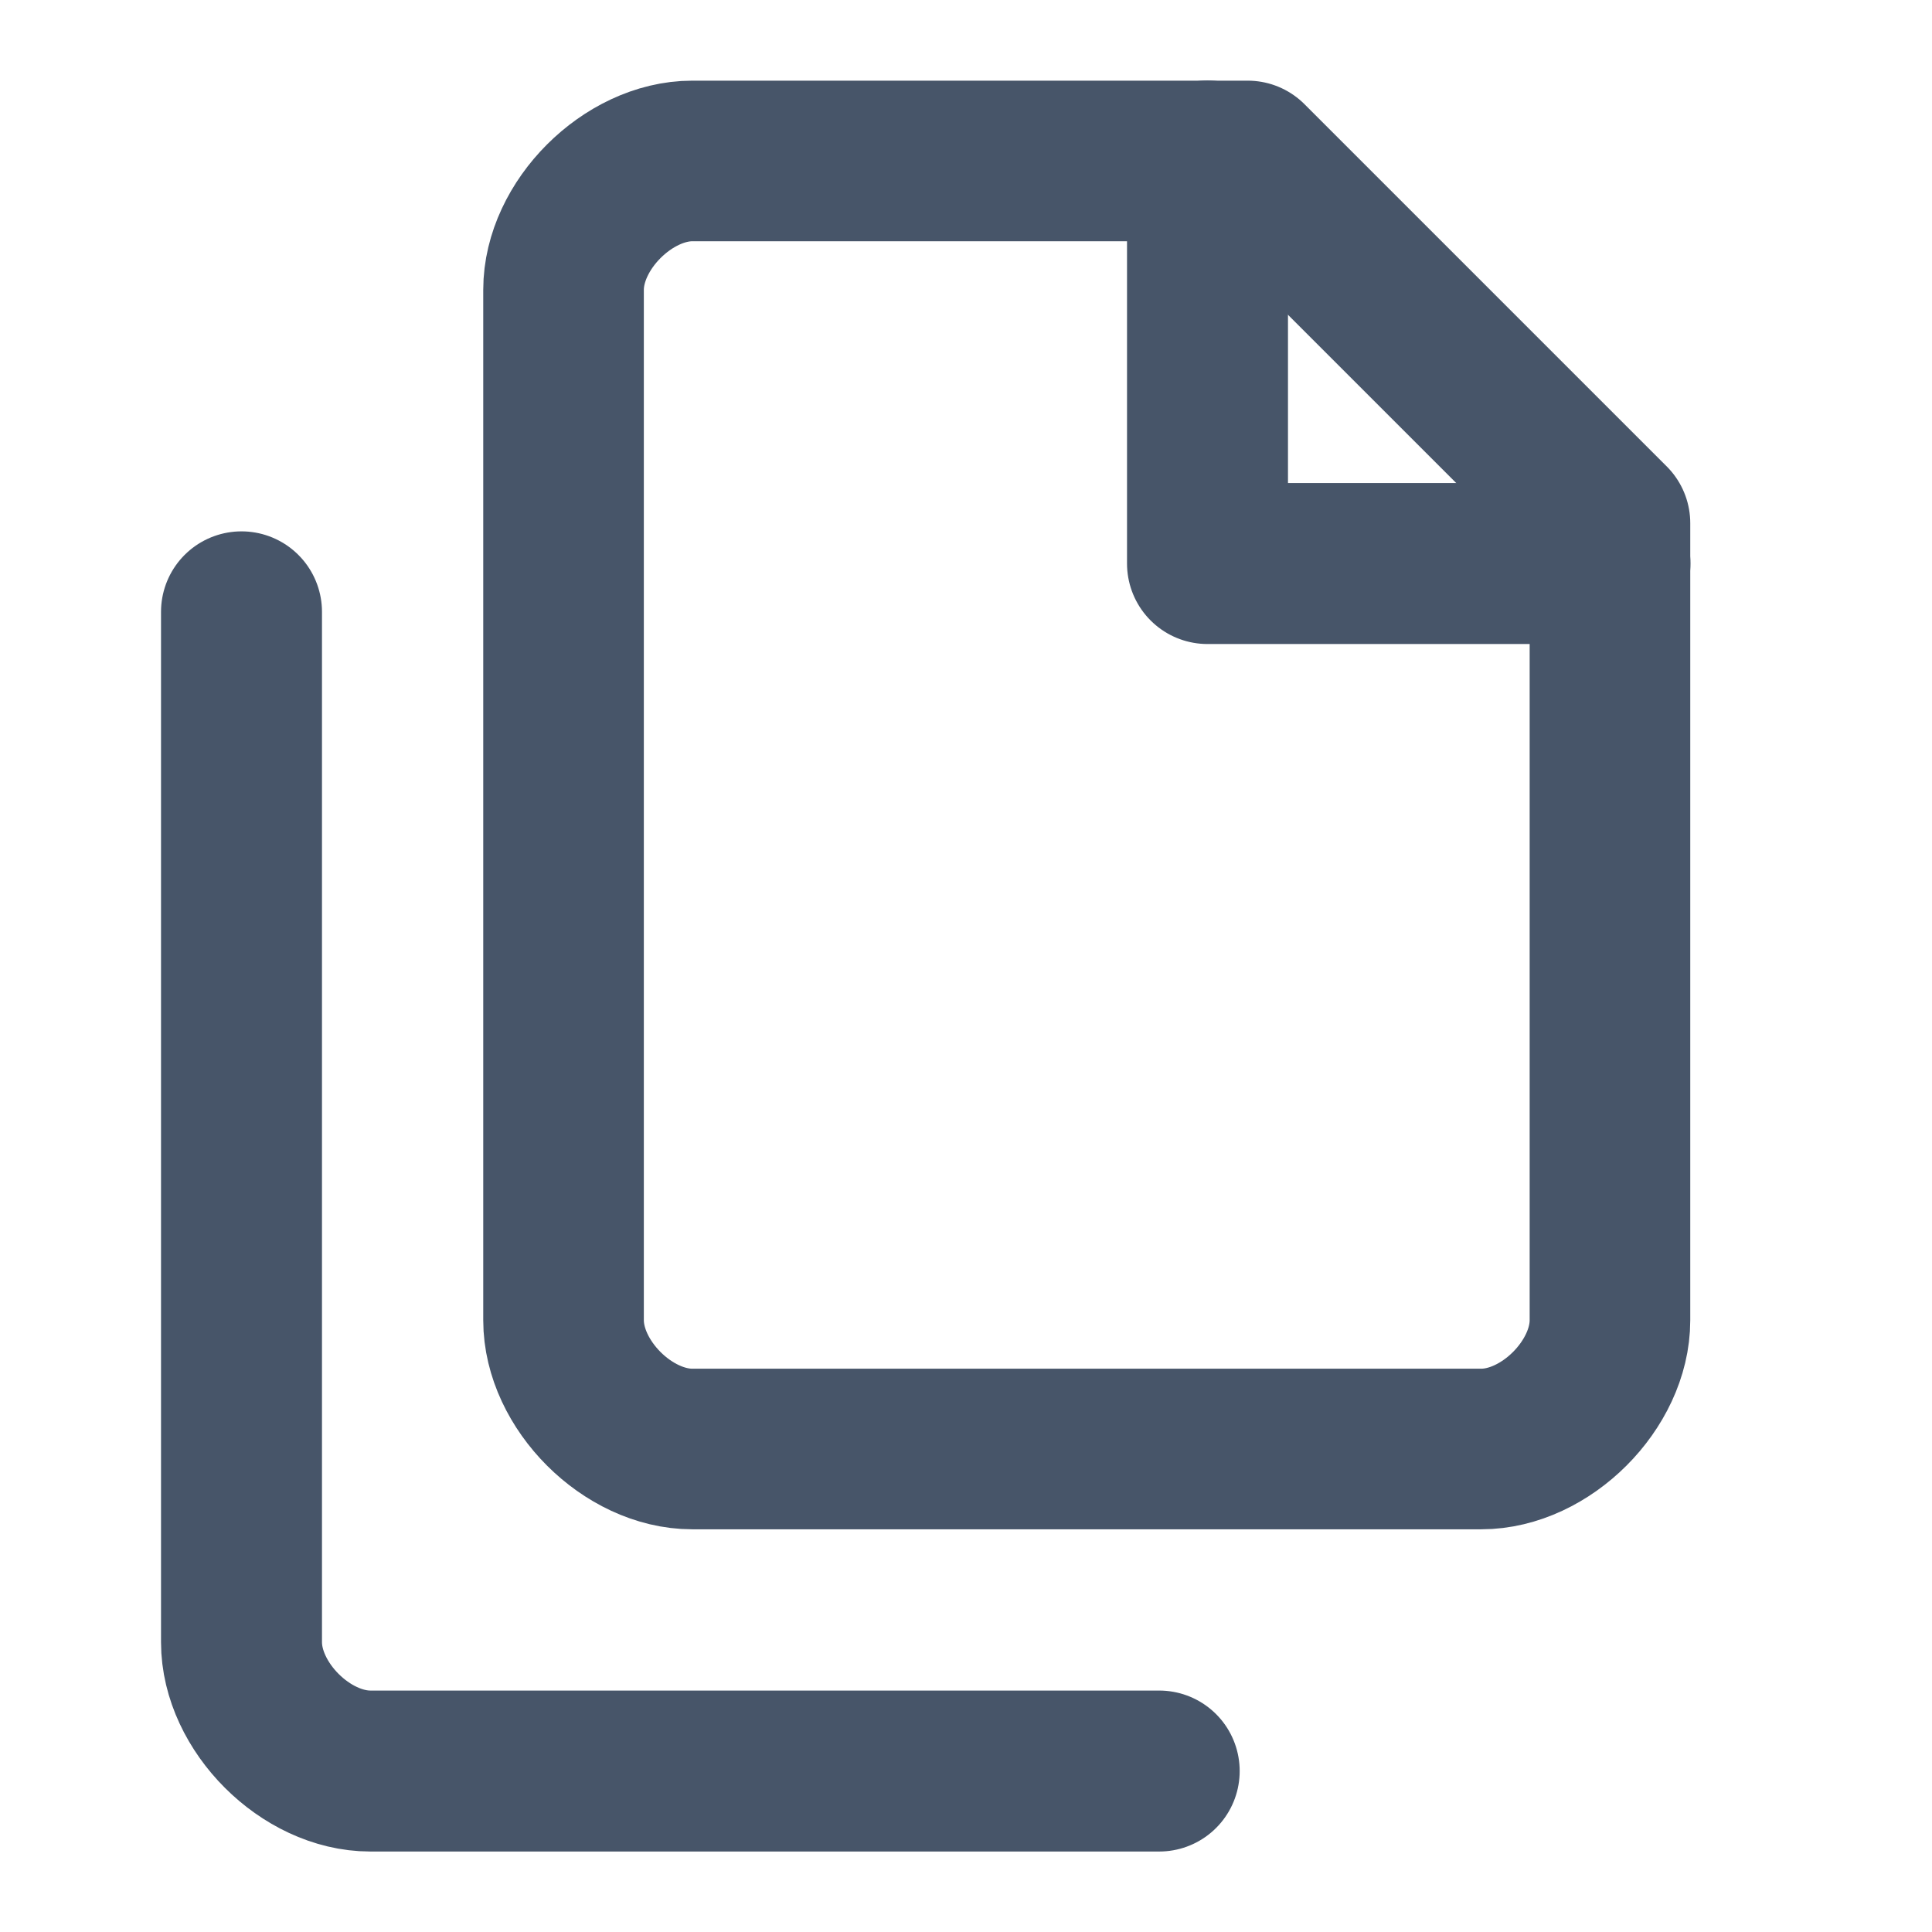
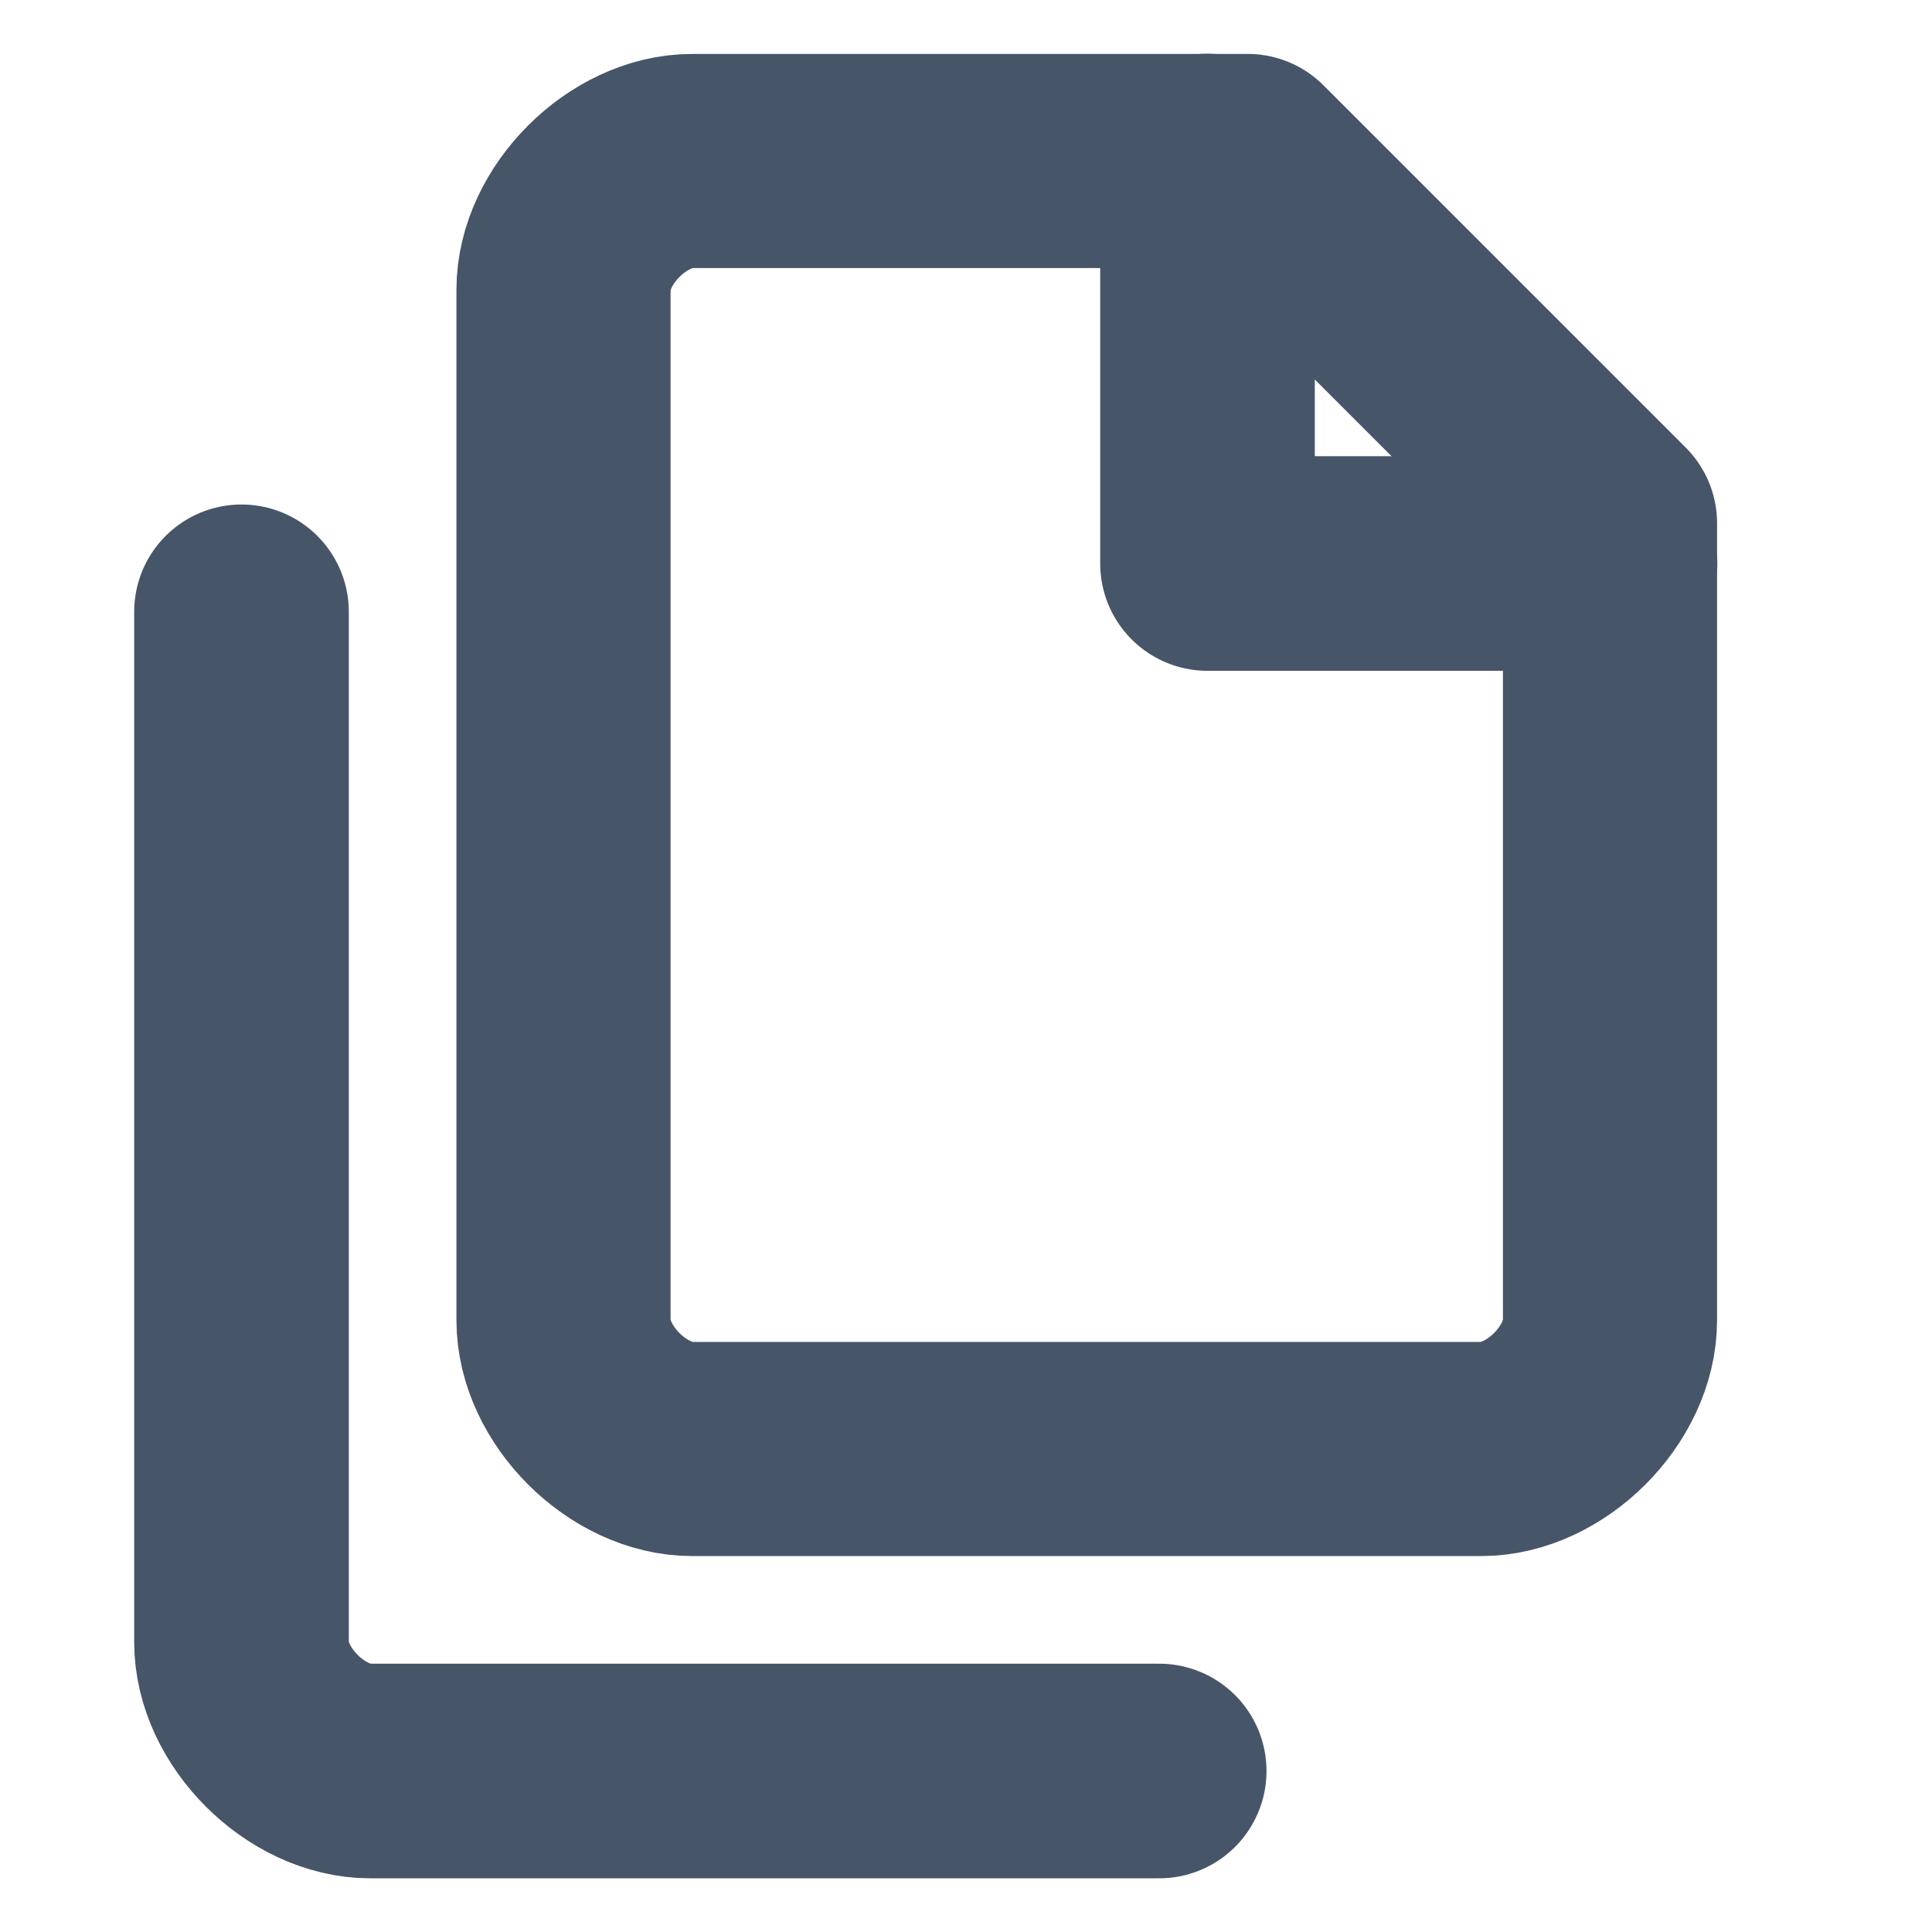
- <svg xmlns="http://www.w3.org/2000/svg" width="16" height="16" viewBox="0 0 16 16" fill="none">
-   <path d="M10.333 1.333H5.733C5.467 1.333 5.2 1.467 5 1.667C4.8 1.867 4.667 2.134 4.667 2.4V10.934C4.667 11.2 4.8 11.467 5 11.667C5.2 11.867 5.467 12 5.733 12H12.267C12.533 12 12.8 11.867 13 11.667C13.2 11.467 13.333 11.2 13.333 10.934V4.333L10.333 1.333Z" stroke="#475569" stroke-width="1.33" stroke-linecap="round" stroke-linejoin="round" />
-   <path d="M2 5.067V13.6C2 13.867 2.133 14.134 2.333 14.334C2.533 14.534 2.8 14.667 3.067 14.667H9.6" stroke="#475569" stroke-width="1.333" stroke-linecap="round" stroke-linejoin="round" />
-   <path d="M10 1.333V4.667H13.333" stroke="#475569" stroke-width="1.333" stroke-linecap="round" stroke-linejoin="round" />
+ <svg xmlns="http://www.w3.org/2000/svg" width="12" height="12" viewBox="0 0 12 12" fill="none">
+   <path d="M7.75 1H4.3C4.1 1 3.9 1.1 3.75 1.25C3.6 1.4 3.5 1.6 3.5 1.8V8.2C3.5 8.4 3.6 8.6 3.75 8.75C3.9 8.9 4.1 9 4.3 9H9.2C9.4 9 9.6 8.9 9.75 8.75C9.9 8.6 10 8.4 10 8.2V3.25L7.75 1Z" stroke="#475569" stroke-width="1.33" stroke-linecap="round" stroke-linejoin="round" />
+   <path d="M1.5 3.8V10.2C1.5 10.4 1.6 10.6 1.75 10.75C1.9 10.9 2.1 11 2.3 11H7.2" stroke="#475569" stroke-width="1.333" stroke-linecap="round" stroke-linejoin="round" />
+   <path d="M7.5 1V3.5H10" stroke="#475569" stroke-width="1.333" stroke-linecap="round" stroke-linejoin="round" />
</svg>
